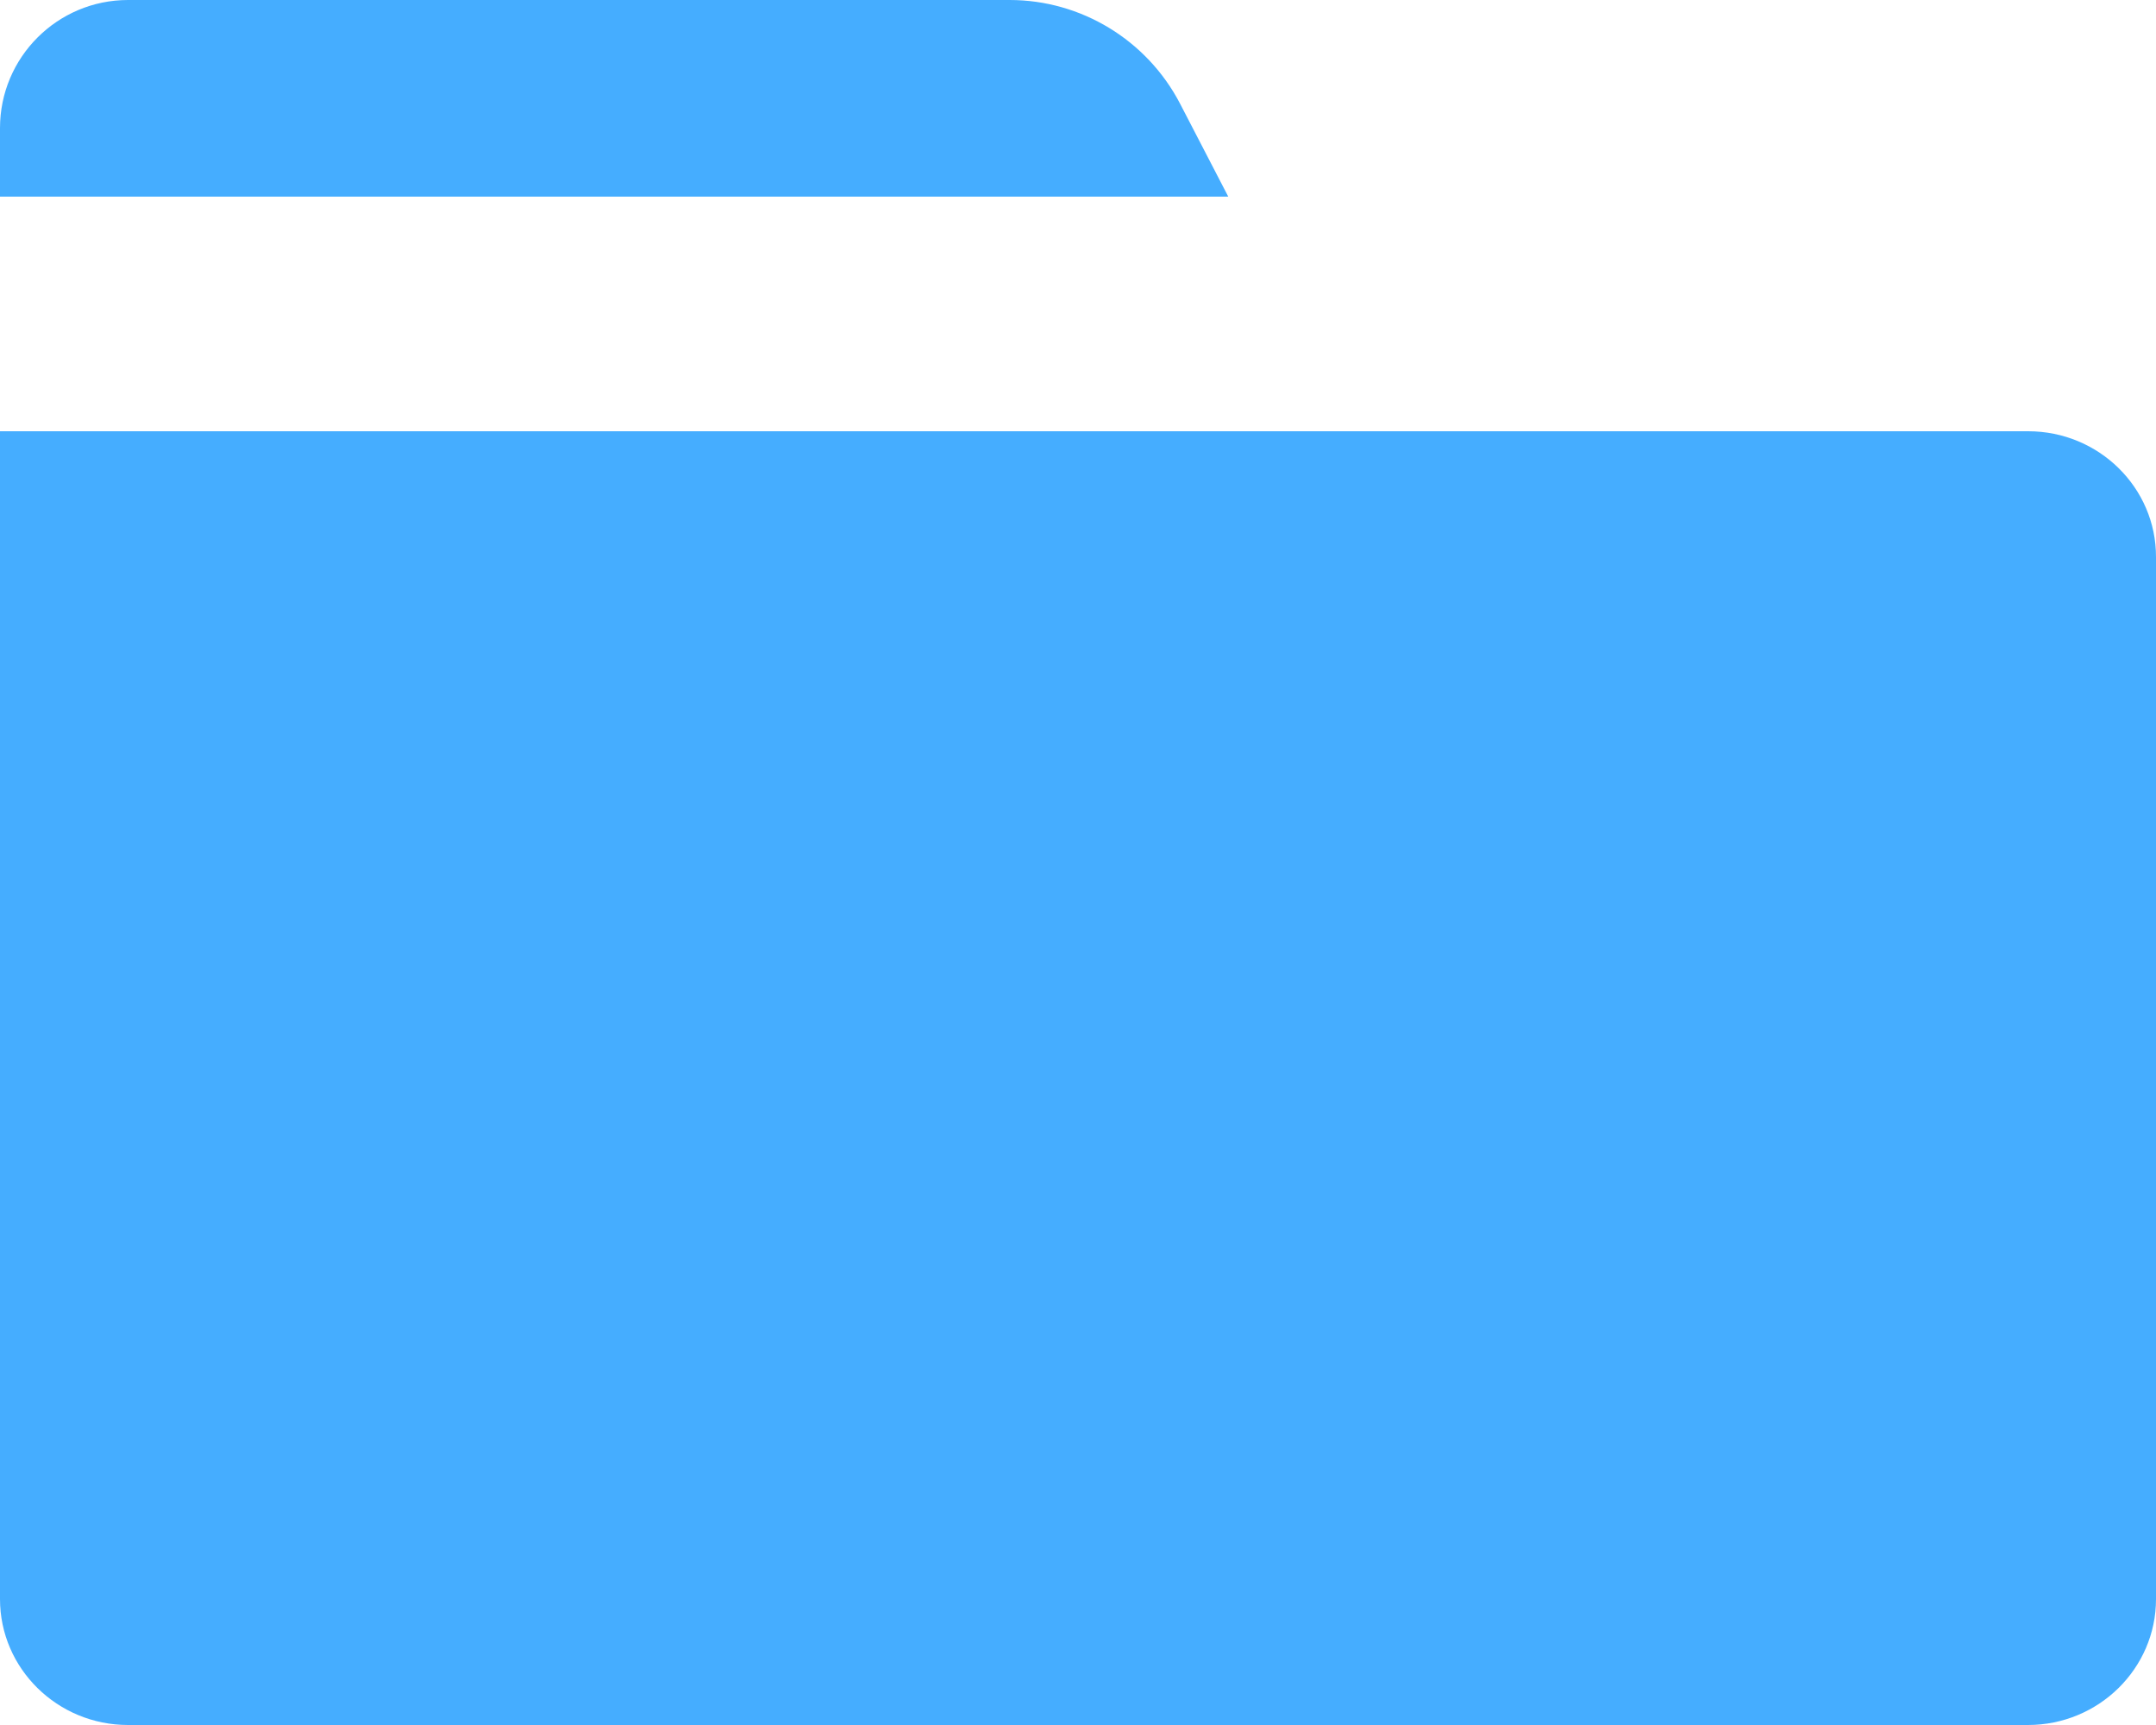
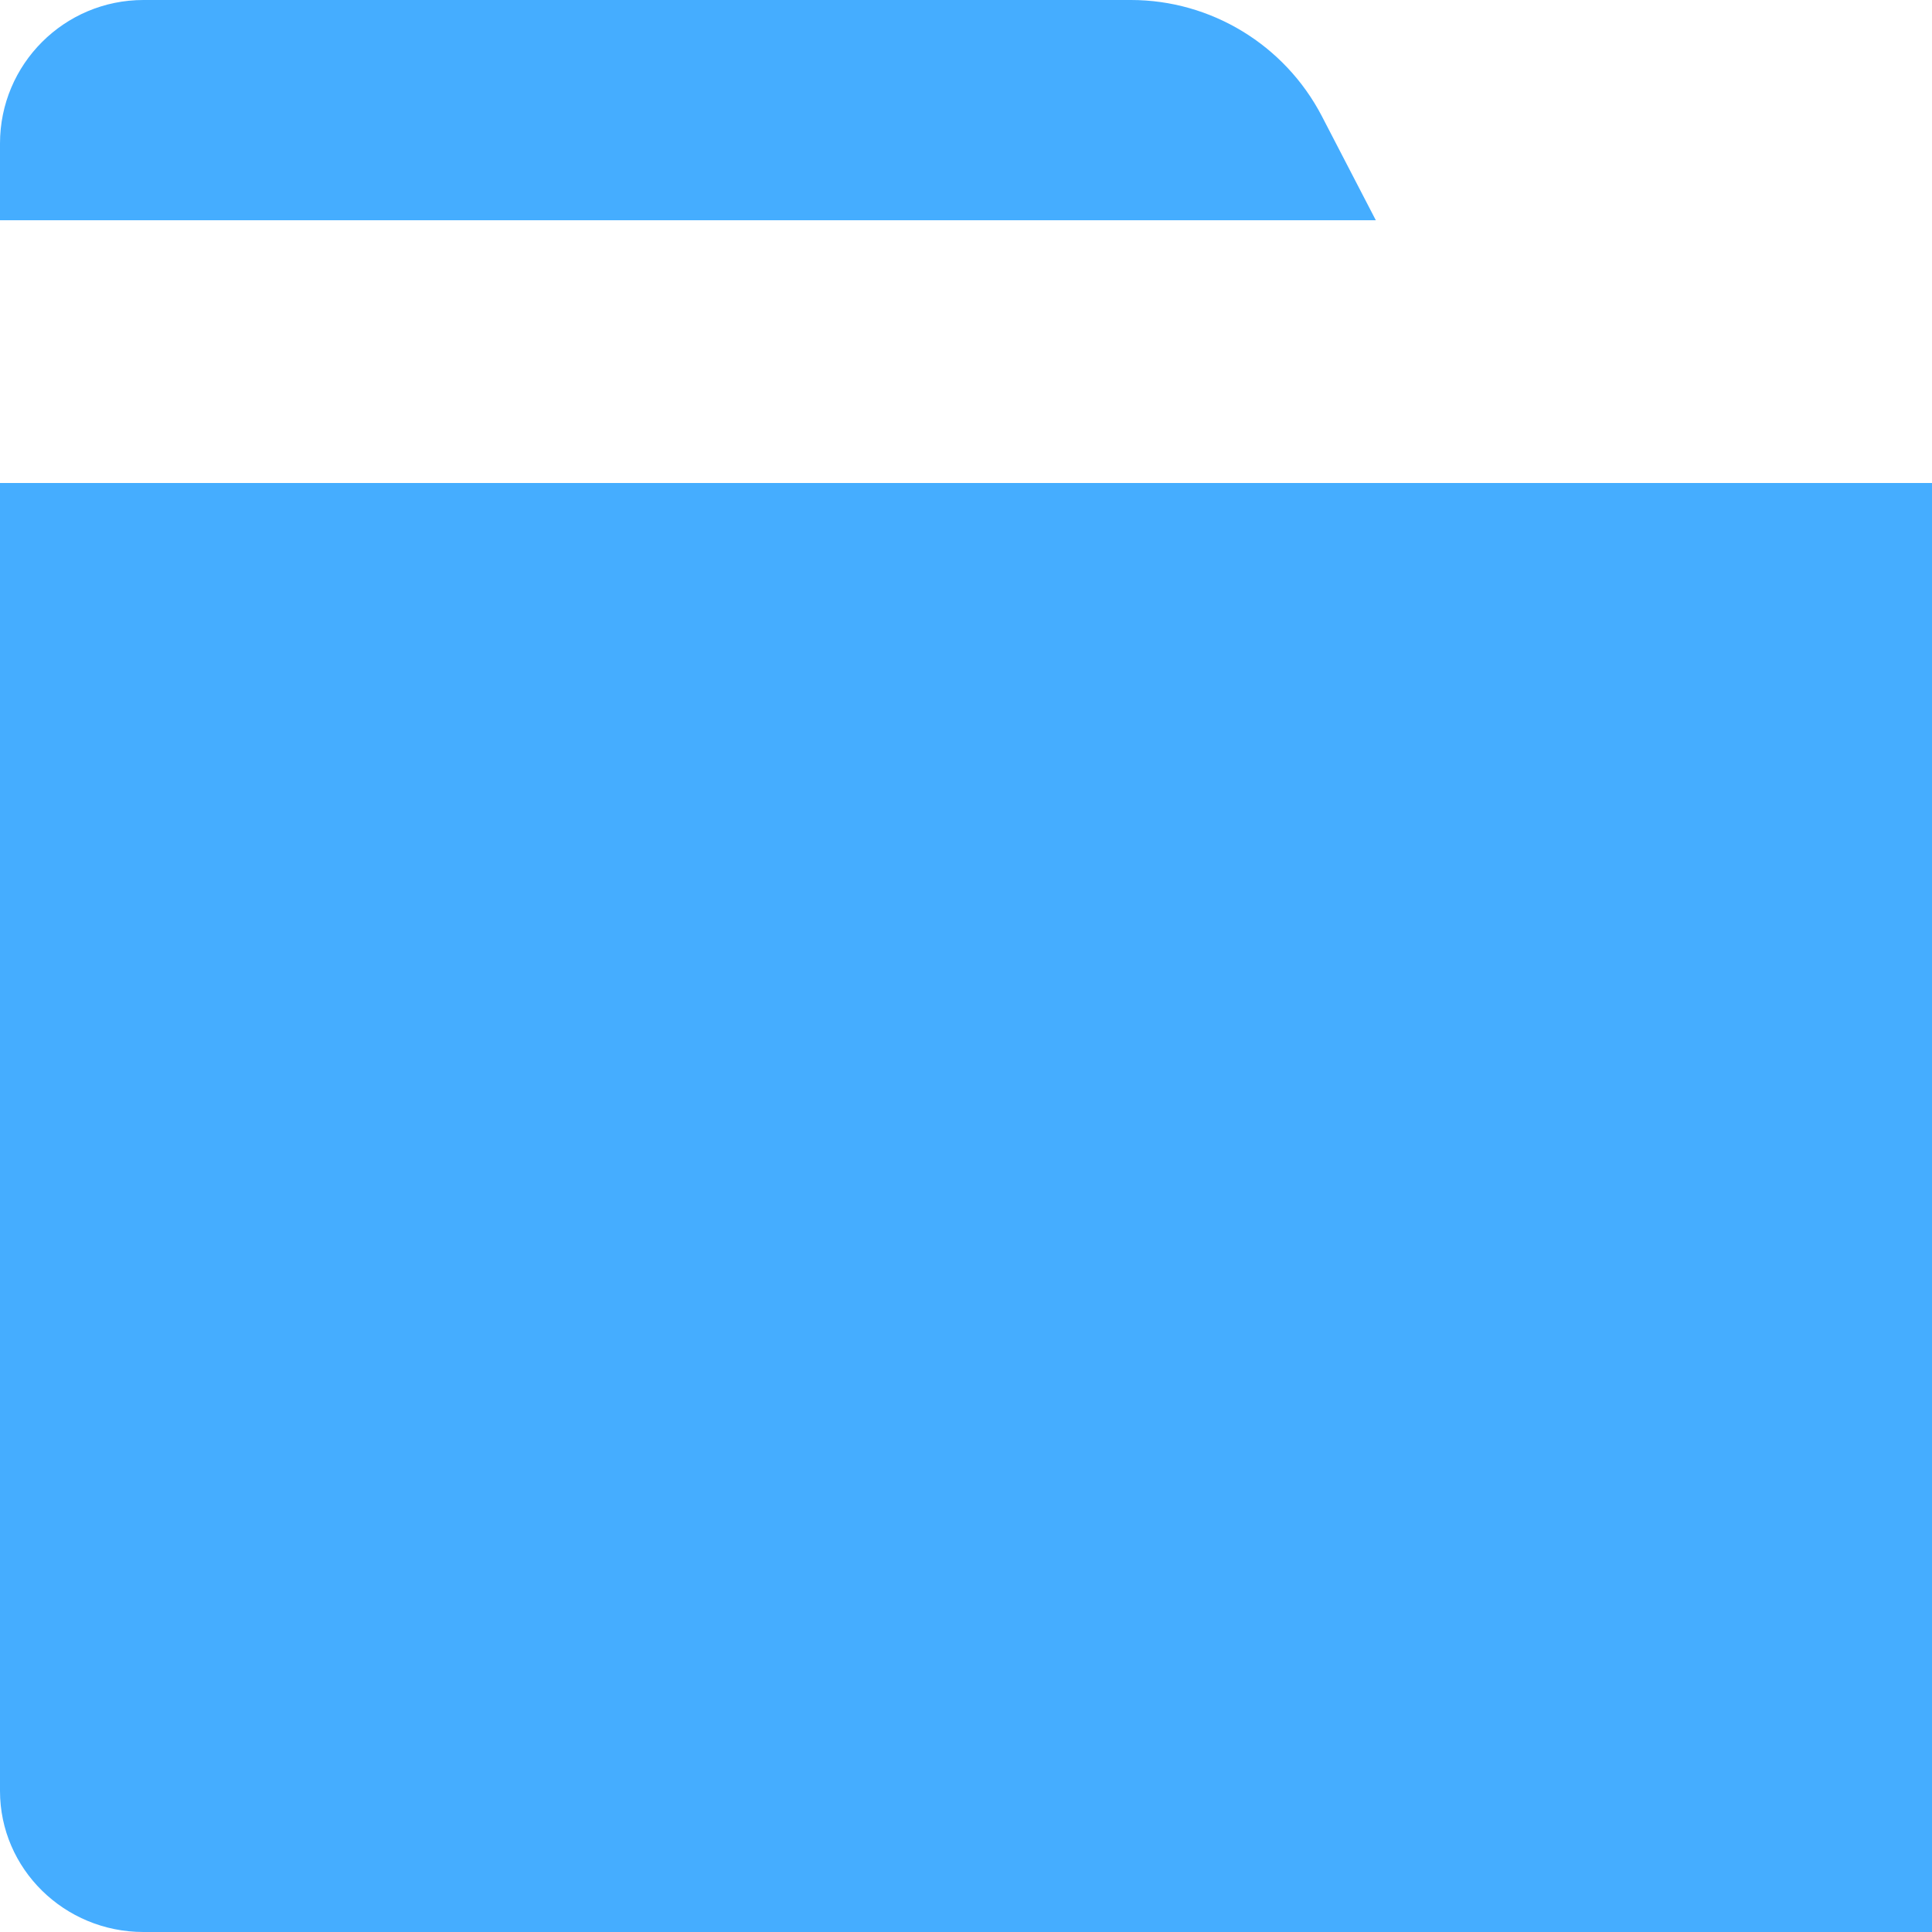
- <svg xmlns="http://www.w3.org/2000/svg" width="10px" height="8px" viewBox="0 0 10 8" version="1.1">
+ <svg xmlns="http://www.w3.org/2000/svg" width="8px" height="8px" viewBox="0 0 8 8" version="1.1">
  <defs />
  <g id="Symbols" stroke="none" stroke-width="1" fill="#45adff" fill-rule="evenodd">
    <g id="Produt/Thumb" transform="translate(-69, -304)" fill="#A3AFC6" fill-rule="nonzero">
      <g id="Group-6" transform="translate(16, 300)">
        <path style="fill: #45adff;" d="M58.473,4.48 L58.697,4.912 L53,4.912 L53,4.594 C53,4.266 53.266,4 53.594,4 L57.683,4 C58.014,4 58.319,4.185 58.473,4.48 Z M62.407,6 C62.735,6 63.001,6.262 63,6.584 L63,11.416 C63,11.738 62.734,12 62.406,12 L53.594,12 C53.266,12 53,11.738 53,11.416 L53,6 L62.407,6 Z" id="file" />
      </g>
    </g>
  </g>
</svg>
